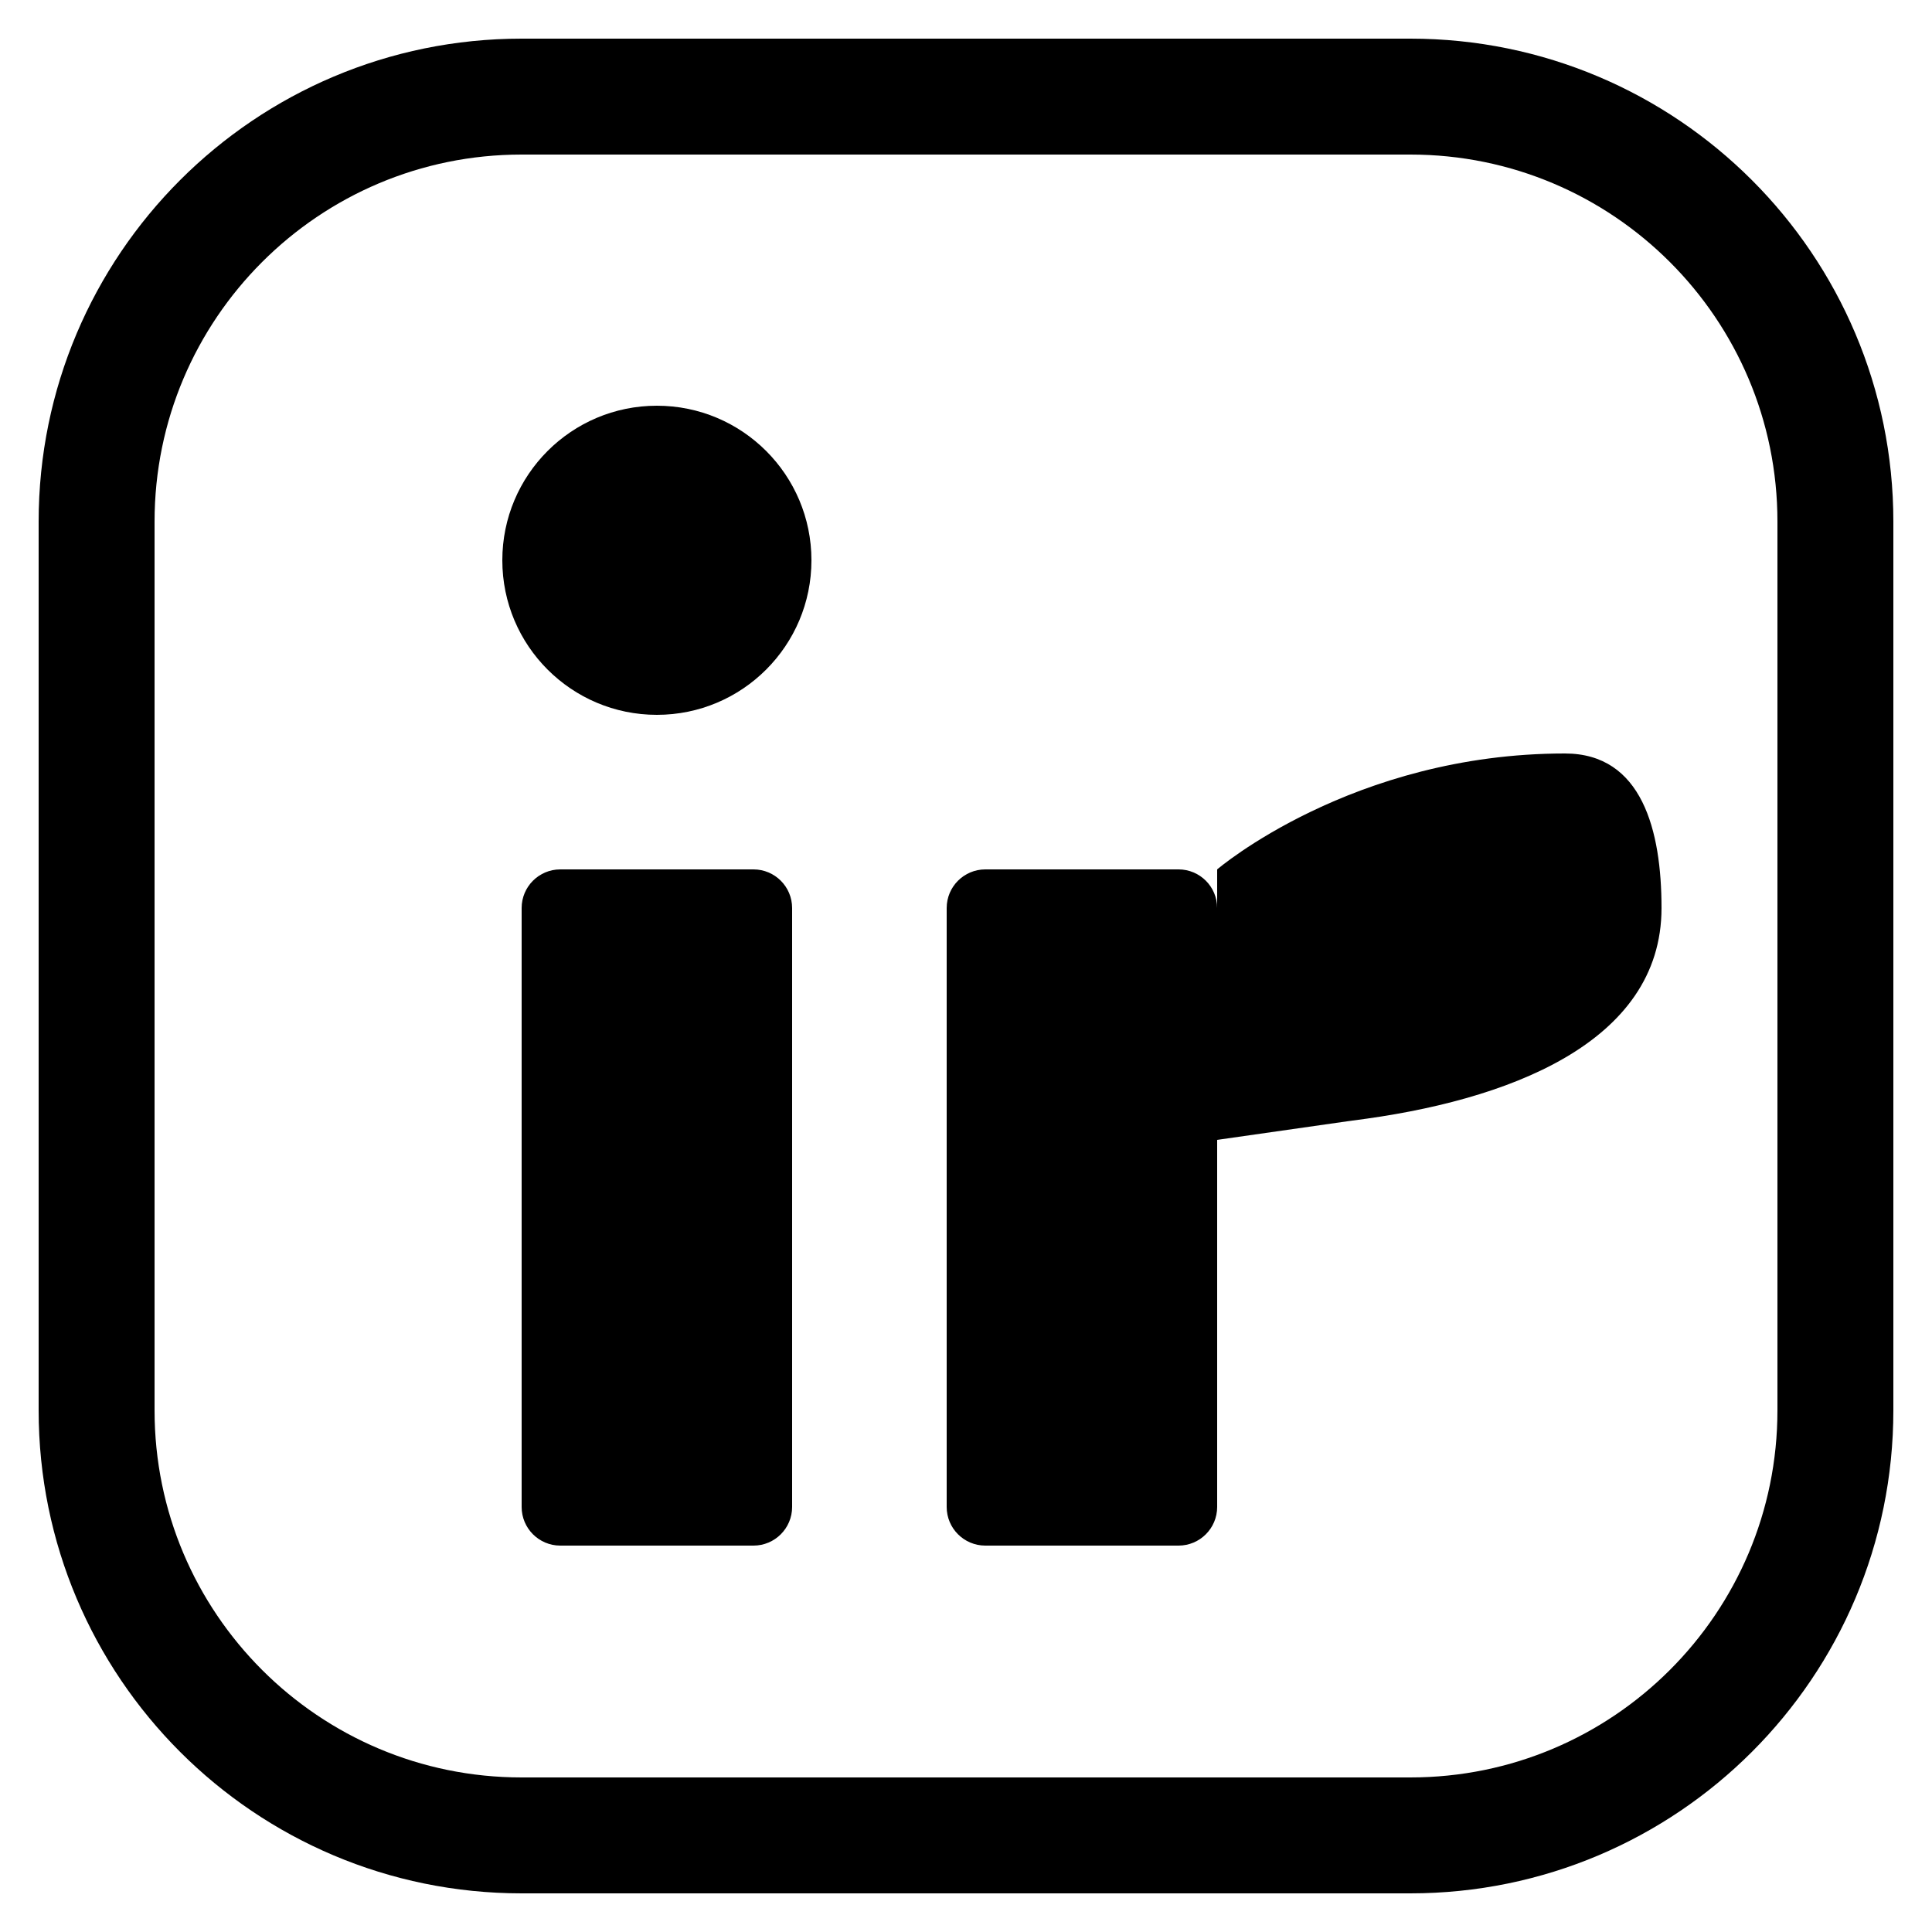
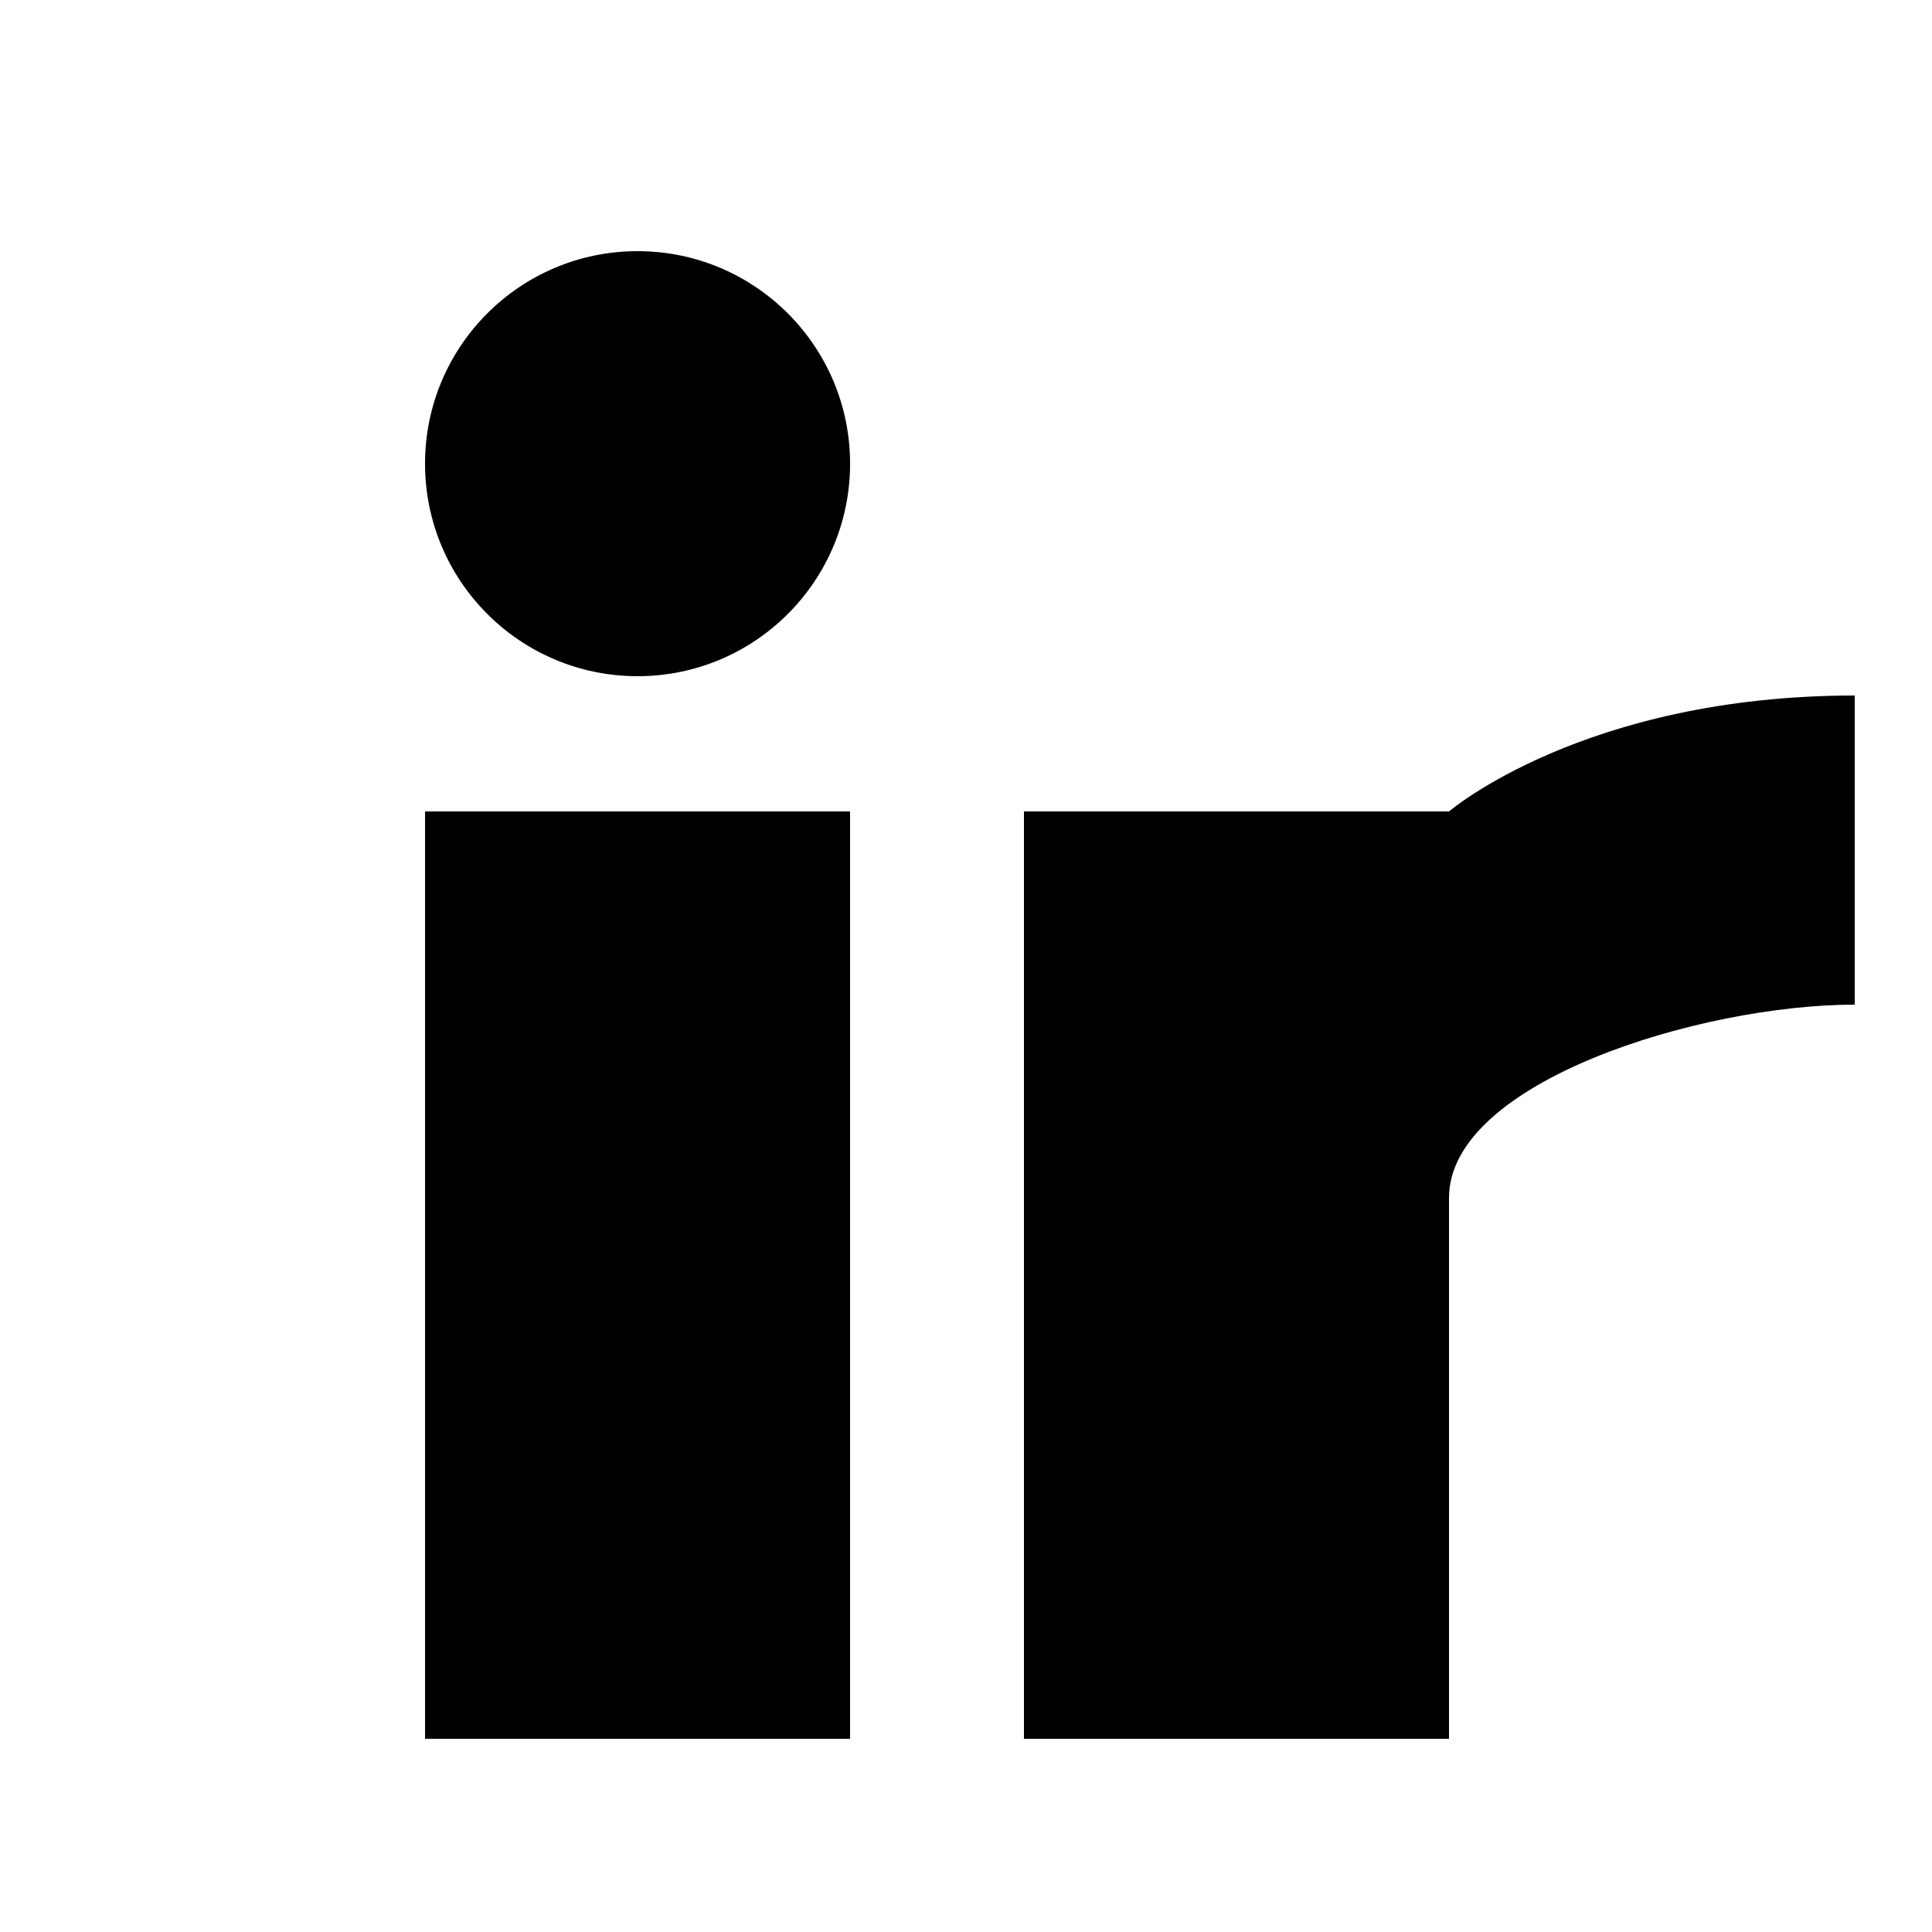
- <svg xmlns="http://www.w3.org/2000/svg" viewBox="0 0 100 100" fill="none">
-   <rect x="5" y="5" width="90" height="90" rx="22" stroke="currentColor" stroke-width="6" fill="none" />
-   <circle cx="34" cy="29" r="8" fill="currentColor" />
-   <rect x="27" y="45" width="14" height="35" rx="2" fill="currentColor" />
-   <rect x="49" y="45" width="14" height="35" rx="2" fill="currentColor" />
-   <path d="M63 45 C63 45, 70 39, 81 39 C85 39, 86 43, 86 47 C86 54, 78 57, 70 58 L63 59 Z" fill="currentColor" />
+ <svg xmlns="http://www.w3.org/2000/svg" viewBox="0 0 100 100" fill="currentColor">
+   <circle cx="33" cy="24" r="11" />
+   <rect x="22" y="42" width="22" height="48" />
+   <rect x="53" y="42" width="22" height="48" />
+   <path d="M75 42 C75 42, 82 36, 96 36 L96 52 C88 52, 75 56, 75 62 Z" />
</svg>
